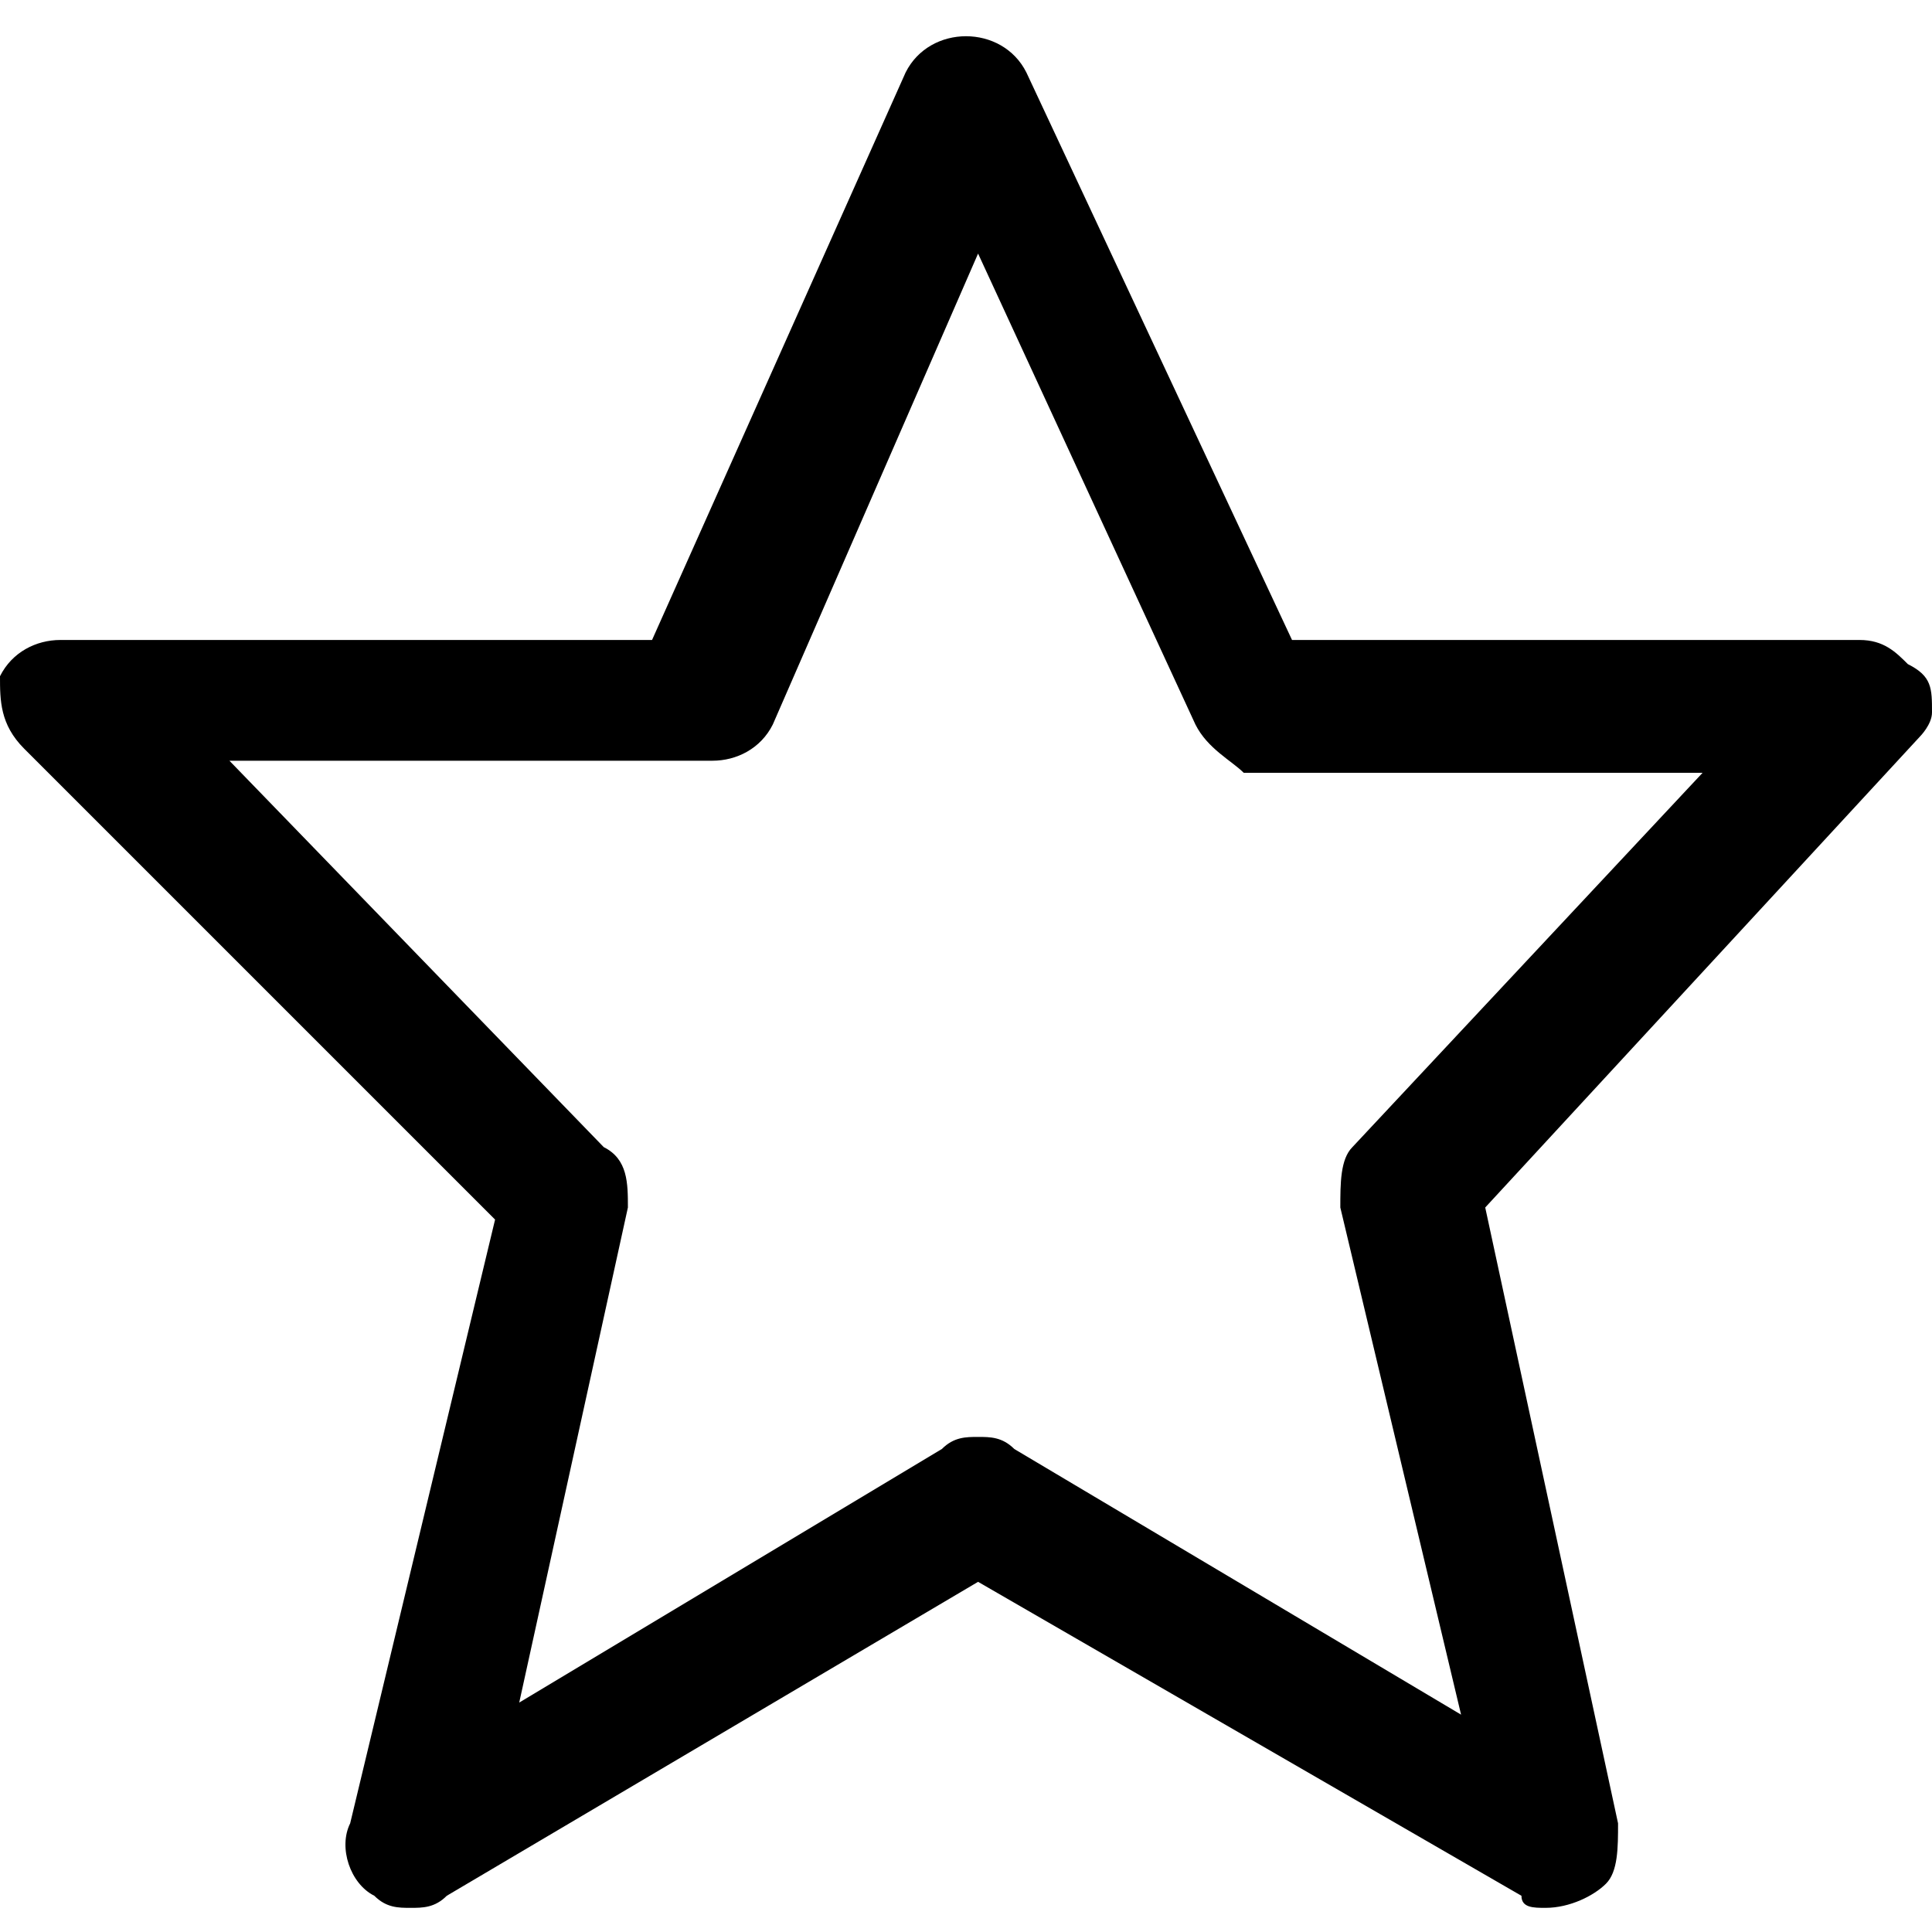
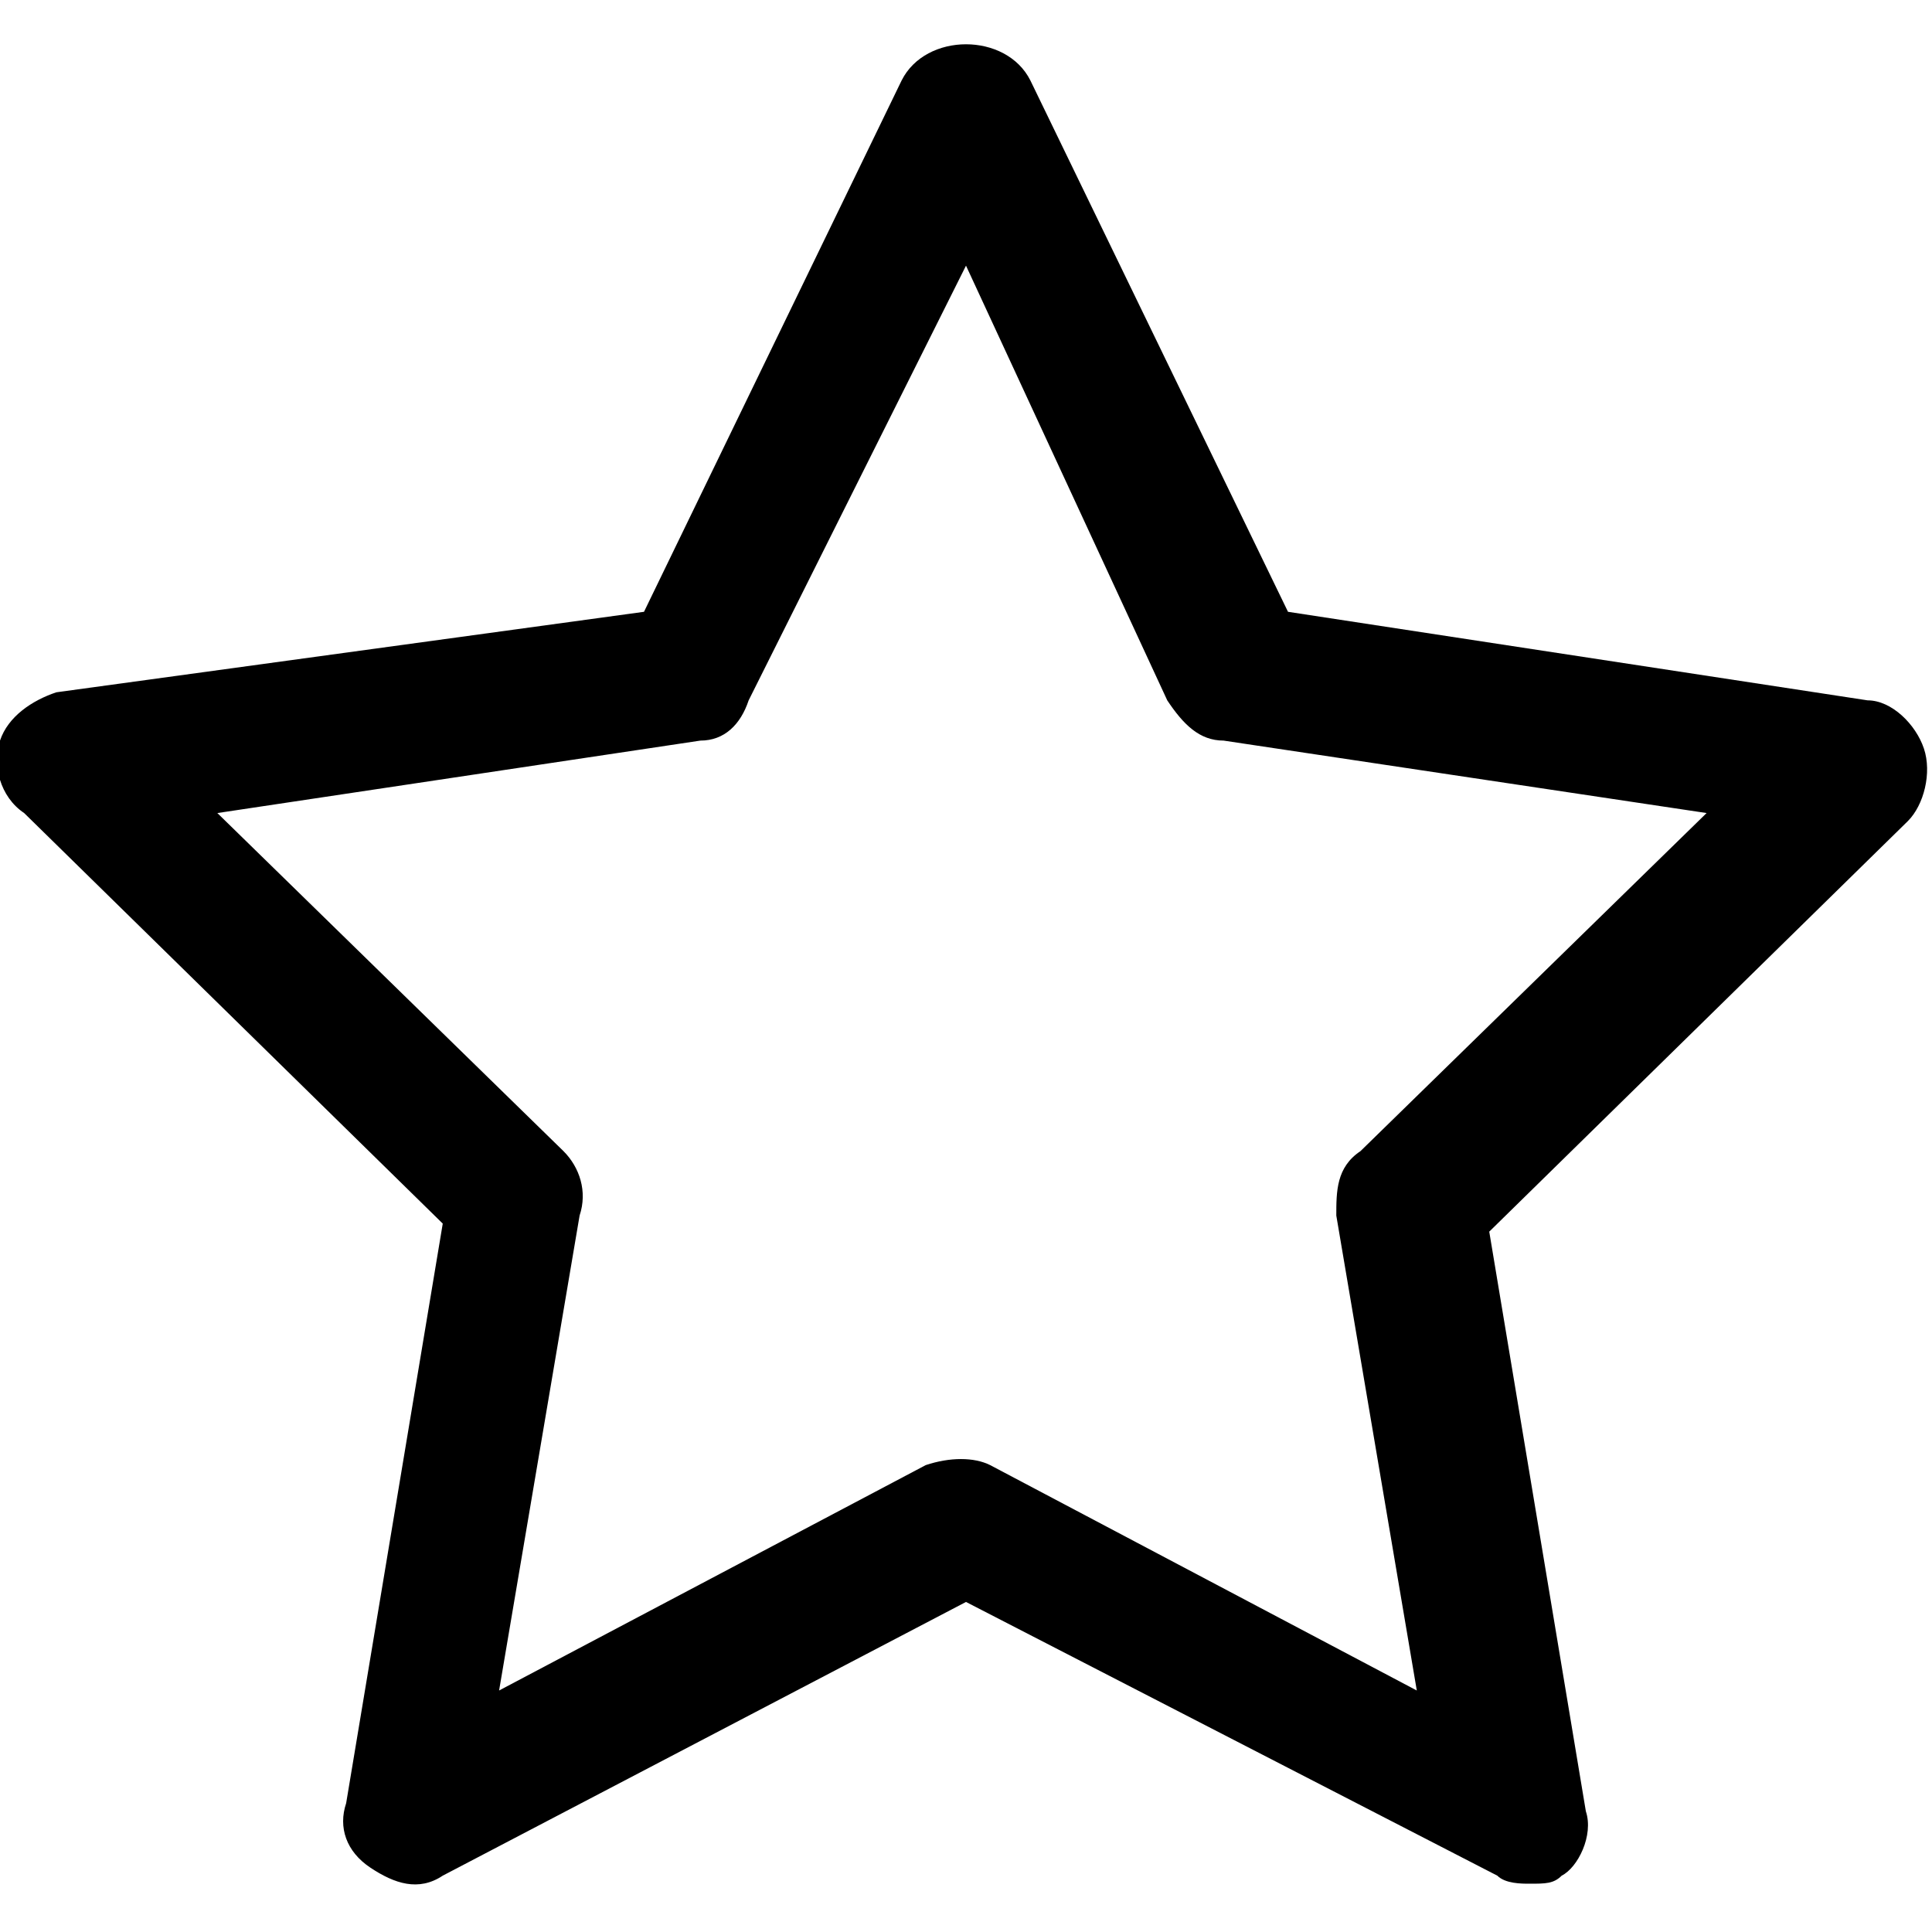
- <svg xmlns="http://www.w3.org/2000/svg" viewBox="0 0 16 16">
-   <path d="M3.4 15.8c-.1 0-.2 0-.3-.1-.2-.1-.3-.4-.2-.6l1.2-5L.2 6.2C0 6 0 5.8 0 5.6c.1-.2.3-.3.5-.3h4.9L7.5.6c.1-.2.3-.3.5-.3s.4.1.5.3l2.2 4.7h4.7c.2 0 .3.1.4.2.2.1.2.2.2.4 0 .1-.1.2-.1.2L12.3 10l1.1 5.1c0 .2 0 .4-.1.5-.1.1-.3.2-.5.2-.1 0-.2 0-.2-.1l-4.5-2.6-4.4 2.6c-.1.1-.2.1-.3.1-.1 0 0 0 0 0zm4.7-3.9c.1 0 .2 0 .3.1l3.7 2.2-1-4.2c0-.2 0-.4.1-.5l2.9-3.1h-3.8c-.1-.1-.3-.2-.4-.4L8.1 2.1 6.4 6c-.1.2-.3.3-.5.3h-4L5 9.5c.2.1.2.3.2.5l-.9 4.1L7.8 12c.1-.1.2-.1.3-.1.1 0 0 0 0 0z" />
+ <svg xmlns="http://www.w3.org/2000/svg" viewBox="0 0 24 24">
+   <path fill="currentColor" d="M19 23.4c-.1 0-.3 0-.4-.1L12 19.9l-6.5 3.4c-.3.2-.6.1-.9-.1-.3-.2-.4-.5-.3-.8l1.2-7.2-5.2-5.1c-.3-.2-.4-.6-.3-.9.1-.3.4-.5.7-.6l7.3-1L11.2 1c.3-.6 1.3-.6 1.6 0L16 7.6l7.2 1.1c.3 0 .6.3.7.6.1.3 0 .7-.2.9l-5.2 5.1 1.2 7.2c.1.3-.1.7-.3.8-.1.1-.2.1-.4.1zM2.7 10.1L7 14.3c.2.2.3.5.2.8l-1 5.9 5.3-2.8c.3-.1.6-.1.8 0l5.3 2.8-1-5.9c0-.3 0-.6.3-.8l4.3-4.2-6-.9c-.3 0-.5-.2-.7-.5L12 3.3 9.3 8.7c-.1.3-.3.5-.6.5l-6 .9z" />
</svg>
